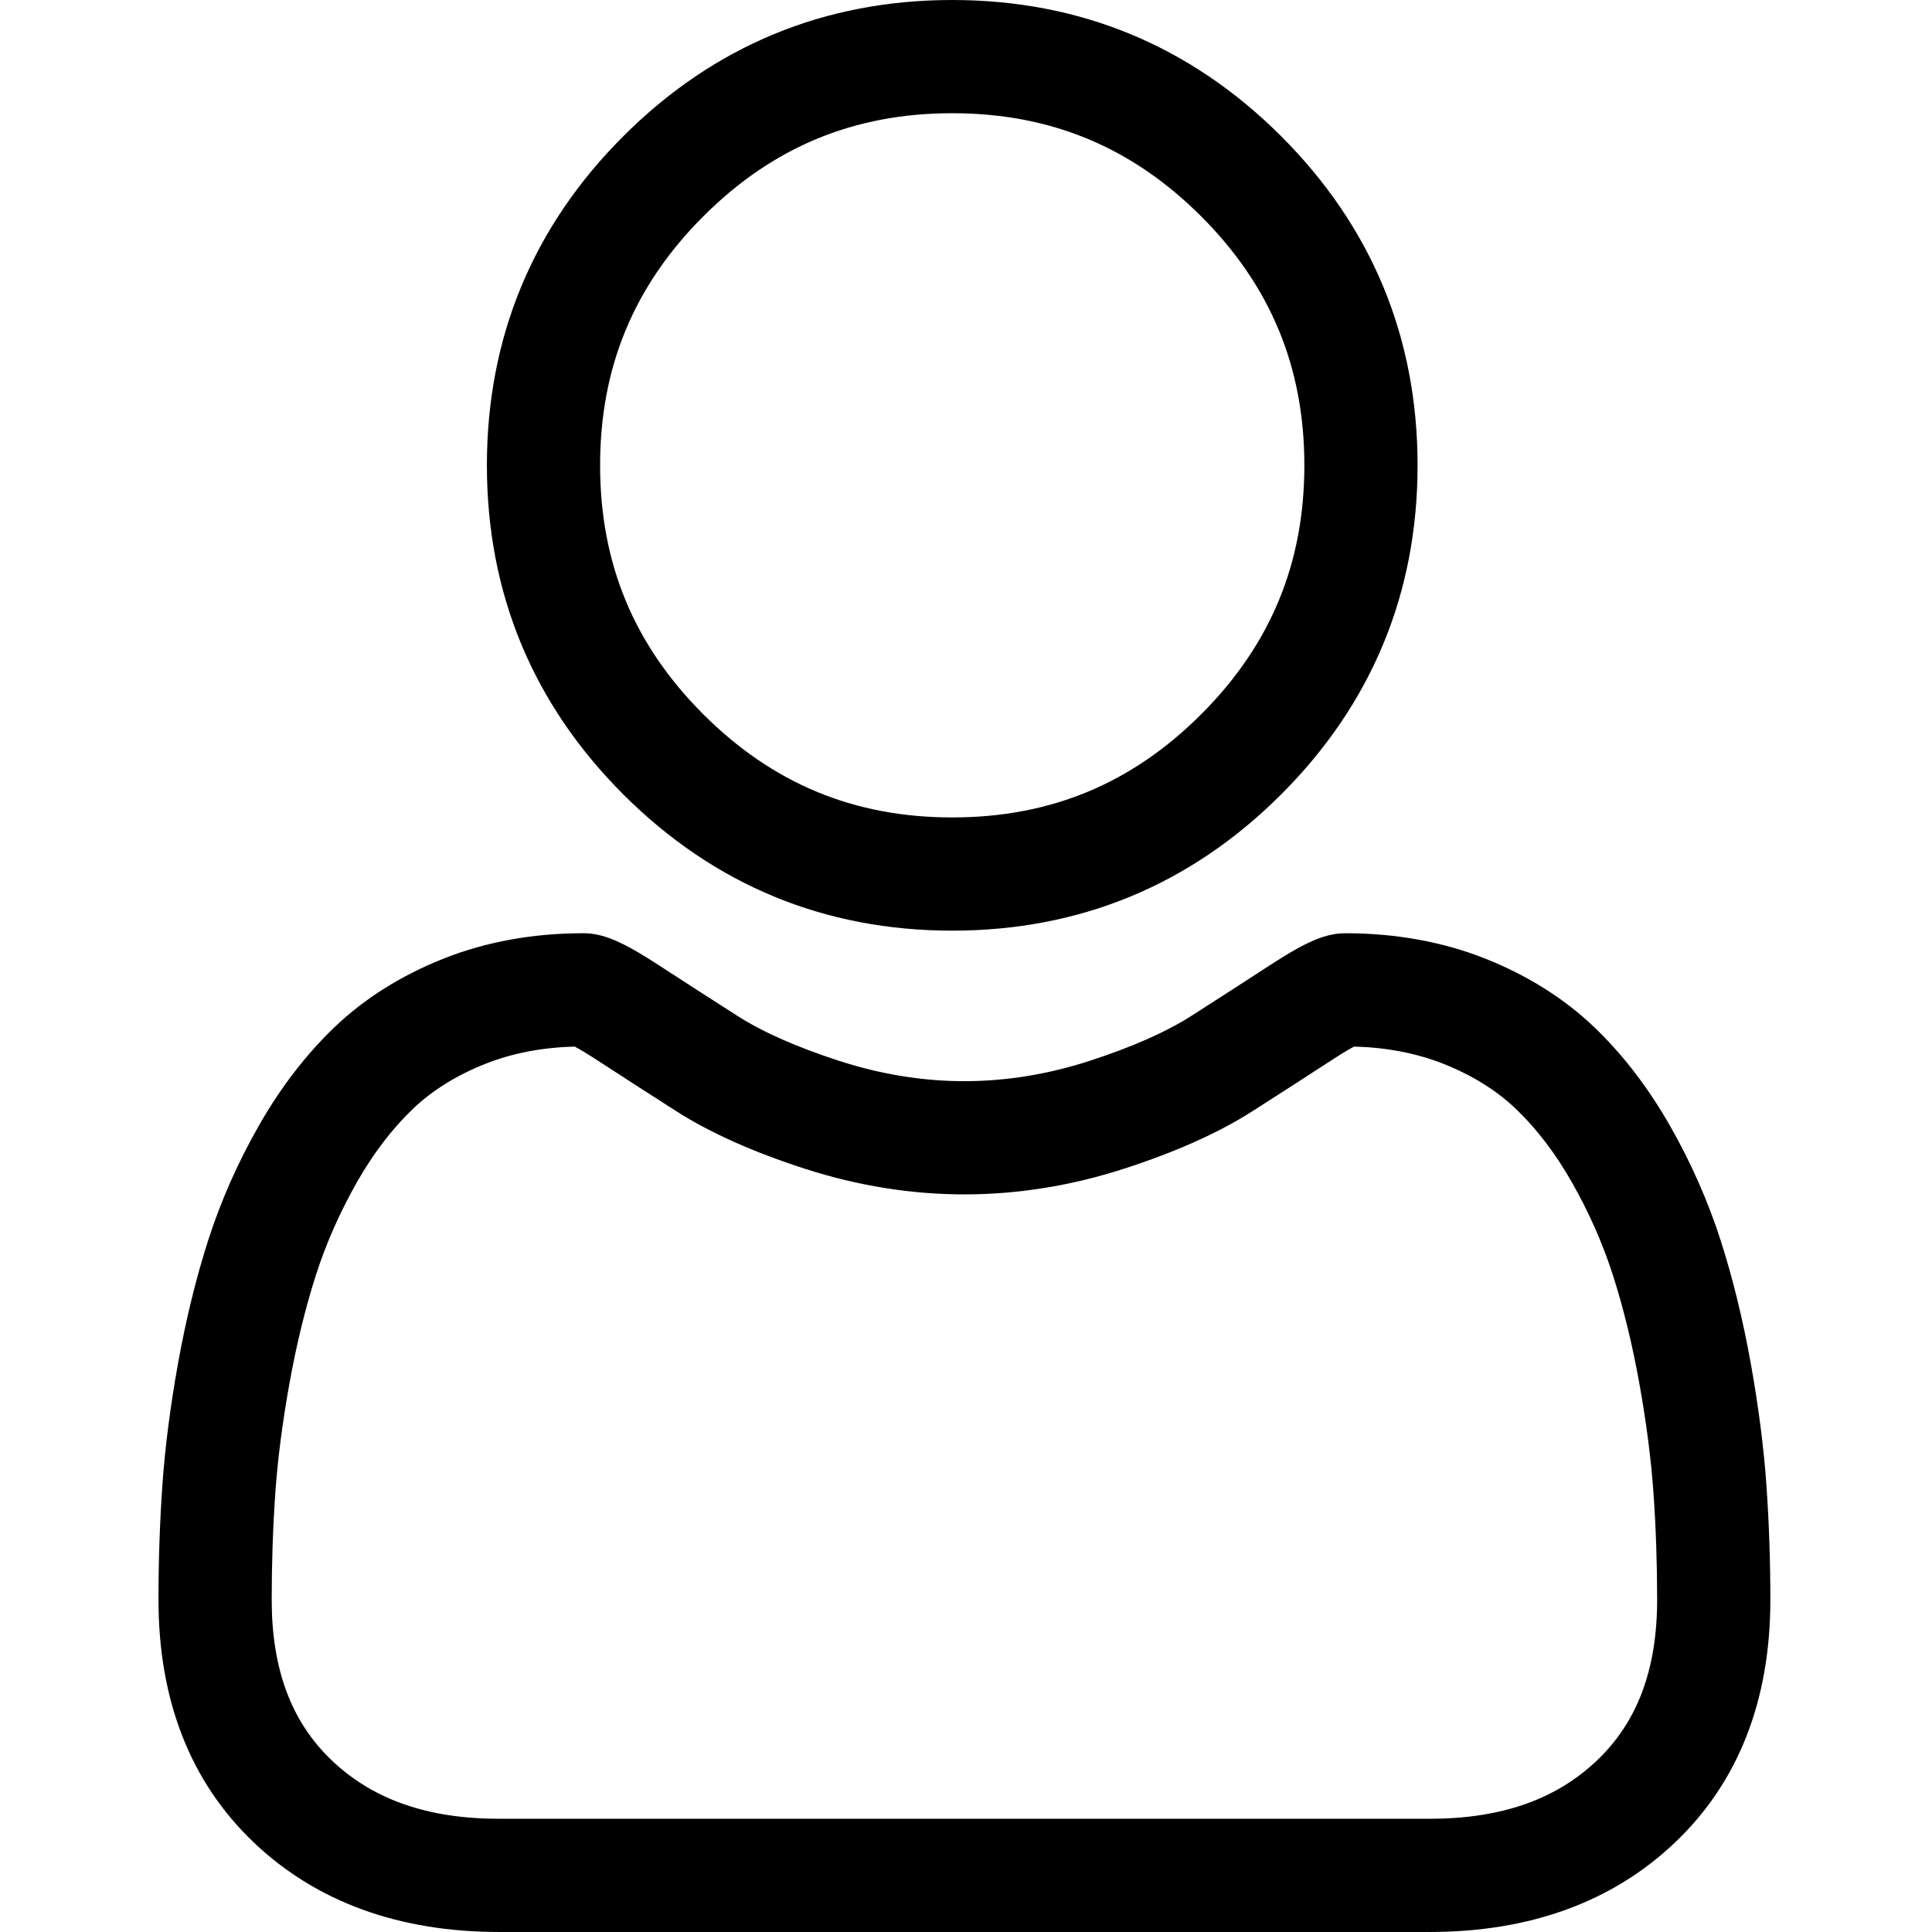
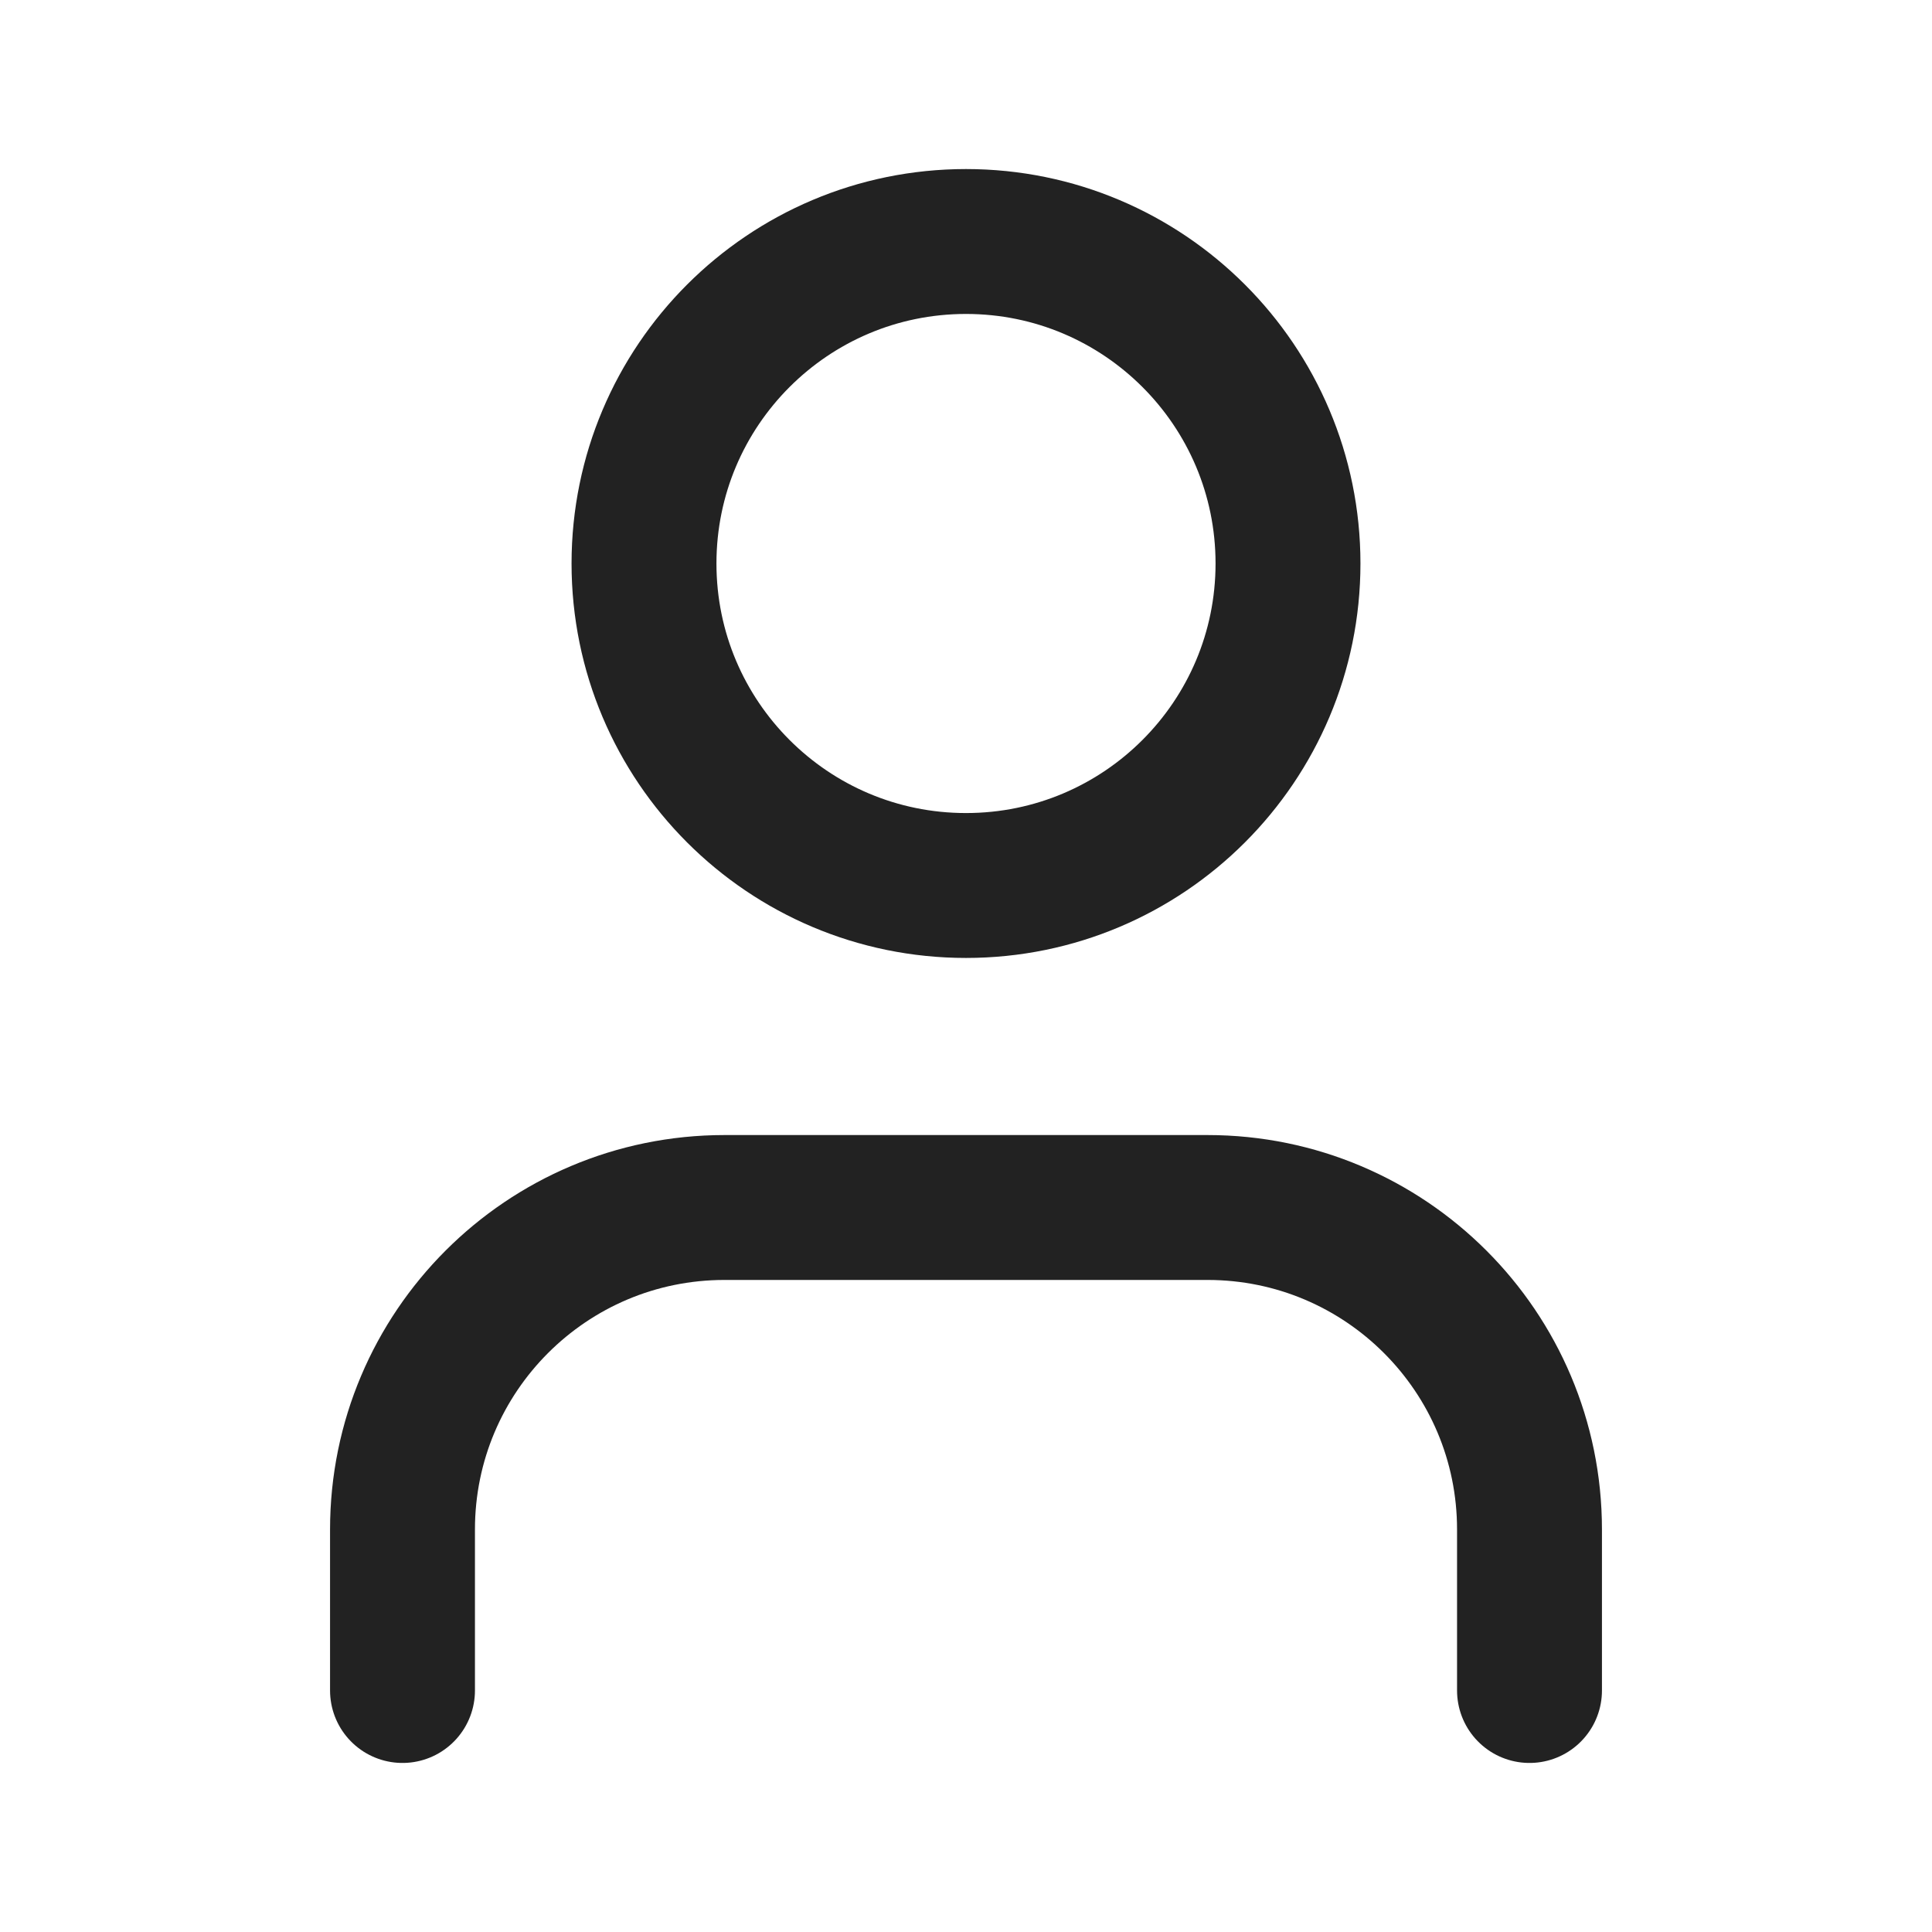
- <svg xmlns="http://www.w3.org/2000/svg" viewBox="-42 0 512 512.001">
-   <path d="m210.352 246.633c33.883 0 63.219-12.152 87.195-36.129 23.969-23.973 36.125-53.305 36.125-87.191 0-33.875-12.152-63.211-36.129-87.191-23.977-23.969-53.312-36.121-87.191-36.121-33.887 0-63.219 12.152-87.191 36.125s-36.129 53.309-36.129 87.188c0 33.887 12.156 63.223 36.129 87.195 23.98 23.969 53.316 36.125 87.191 36.125zm-65.973-189.293c18.395-18.395 39.973-27.336 65.973-27.336 25.996 0 47.578 8.941 65.977 27.336 18.395 18.398 27.34 39.98 27.34 65.973 0 26-8.945 47.578-27.34 65.977-18.398 18.398-39.98 27.34-65.977 27.34-25.992 0-47.57-8.945-65.973-27.34-18.398-18.395-27.344-39.977-27.344-65.977 0-25.992 8.945-47.574 27.344-65.973zm0 0" />
-   <path d="m426.129 393.703c-.691-9.977-2.09-20.859-4.148-32.352-2.078-11.578-4.754-22.523-7.957-32.527-3.312-10.34-7.809-20.551-13.375-30.336-5.77-10.156-12.551-19-20.16-26.277-7.957-7.613-17.699-13.734-28.965-18.199-11.227-4.441-23.668-6.691-36.977-6.691-5.227 0-10.281 2.145-20.043 8.5-6.008 3.918-13.035 8.449-20.879 13.461-6.707 4.273-15.793 8.277-27.016 11.902-10.949 3.543-22.066 5.34-33.043 5.34-10.969 0-22.086-1.797-33.043-5.34-11.211-3.621-20.301-7.625-26.996-11.898-7.77-4.965-14.801-9.496-20.898-13.469-9.754-6.355-14.809-8.5-20.035-8.5-13.312 0-25.75 2.254-36.973 6.699-11.258 4.457-21.004 10.578-28.969 18.199-7.609 7.281-14.391 16.121-20.156 26.273-5.559 9.785-10.059 19.992-13.371 30.34-3.199 10.004-5.875 20.945-7.953 32.523-2.062 11.477-3.457 22.363-4.148 32.363-.68 9.777-1.023 19.953-1.023 30.234 0 26.727 8.496 48.363 25.25 64.32 16.547 15.746 38.438 23.73 65.066 23.73h246.531c26.621 0 48.512-7.984 65.062-23.73 16.758-15.945 25.254-37.59 25.254-64.324-.004-10.316-.352-20.492-1.035-30.242zm-44.906 72.828c-10.934 10.406-25.449 15.465-44.379 15.465h-246.527c-18.934 0-33.449-5.059-44.379-15.461-10.723-10.207-15.934-24.141-15.934-42.586 0-9.594.316-19.066.949-28.16.617-8.922 1.879-18.723 3.75-29.137 1.848-10.285 4.199-19.938 6.996-28.676 2.684-8.379 6.344-16.676 10.883-24.668 4.332-7.617 9.316-14.152 14.816-19.418 5.145-4.926 11.629-8.957 19.27-11.98 7.066-2.797 15.008-4.328 23.629-4.559 1.051.559 2.922 1.625 5.953 3.602 6.168 4.02 13.277 8.605 21.137 13.625 8.859 5.648 20.273 10.75 33.91 15.152 13.941 4.508 28.16 6.797 42.273 6.797 14.113 0 28.336-2.289 42.27-6.793 13.648-4.41 25.059-9.508 33.93-15.164 8.043-5.141 14.953-9.594 21.121-13.617 3.031-1.973 4.902-3.043 5.953-3.602 8.625.23 16.566 1.762 23.637 4.559 7.637 3.023 14.121 7.059 19.266 11.98 5.5 5.262 10.484 11.797 14.816 19.422 4.543 7.988 8.207 16.289 10.887 24.66 2.801 8.75 5.156 18.398 7 28.676 1.867 10.434 3.133 20.238 3.75 29.145v.008c.637 9.059.957 18.527.961 28.148-.004 18.449-5.215 32.379-15.938 42.582zm0 0" />
+ <svg xmlns="http://www.w3.org/2000/svg" width="24" height="24" viewBox="0 0 24 24" fill="none" stroke="#222222" stroke-width="1.8" stroke-linecap="round" stroke-linejoin="round">
+   <path d="M19 21v-2a4 4 0 0 0-4-4H9a4 4 0 0 0-4 4v2" />
+   <circle cx="12" cy="7" r="4" />
</svg>
